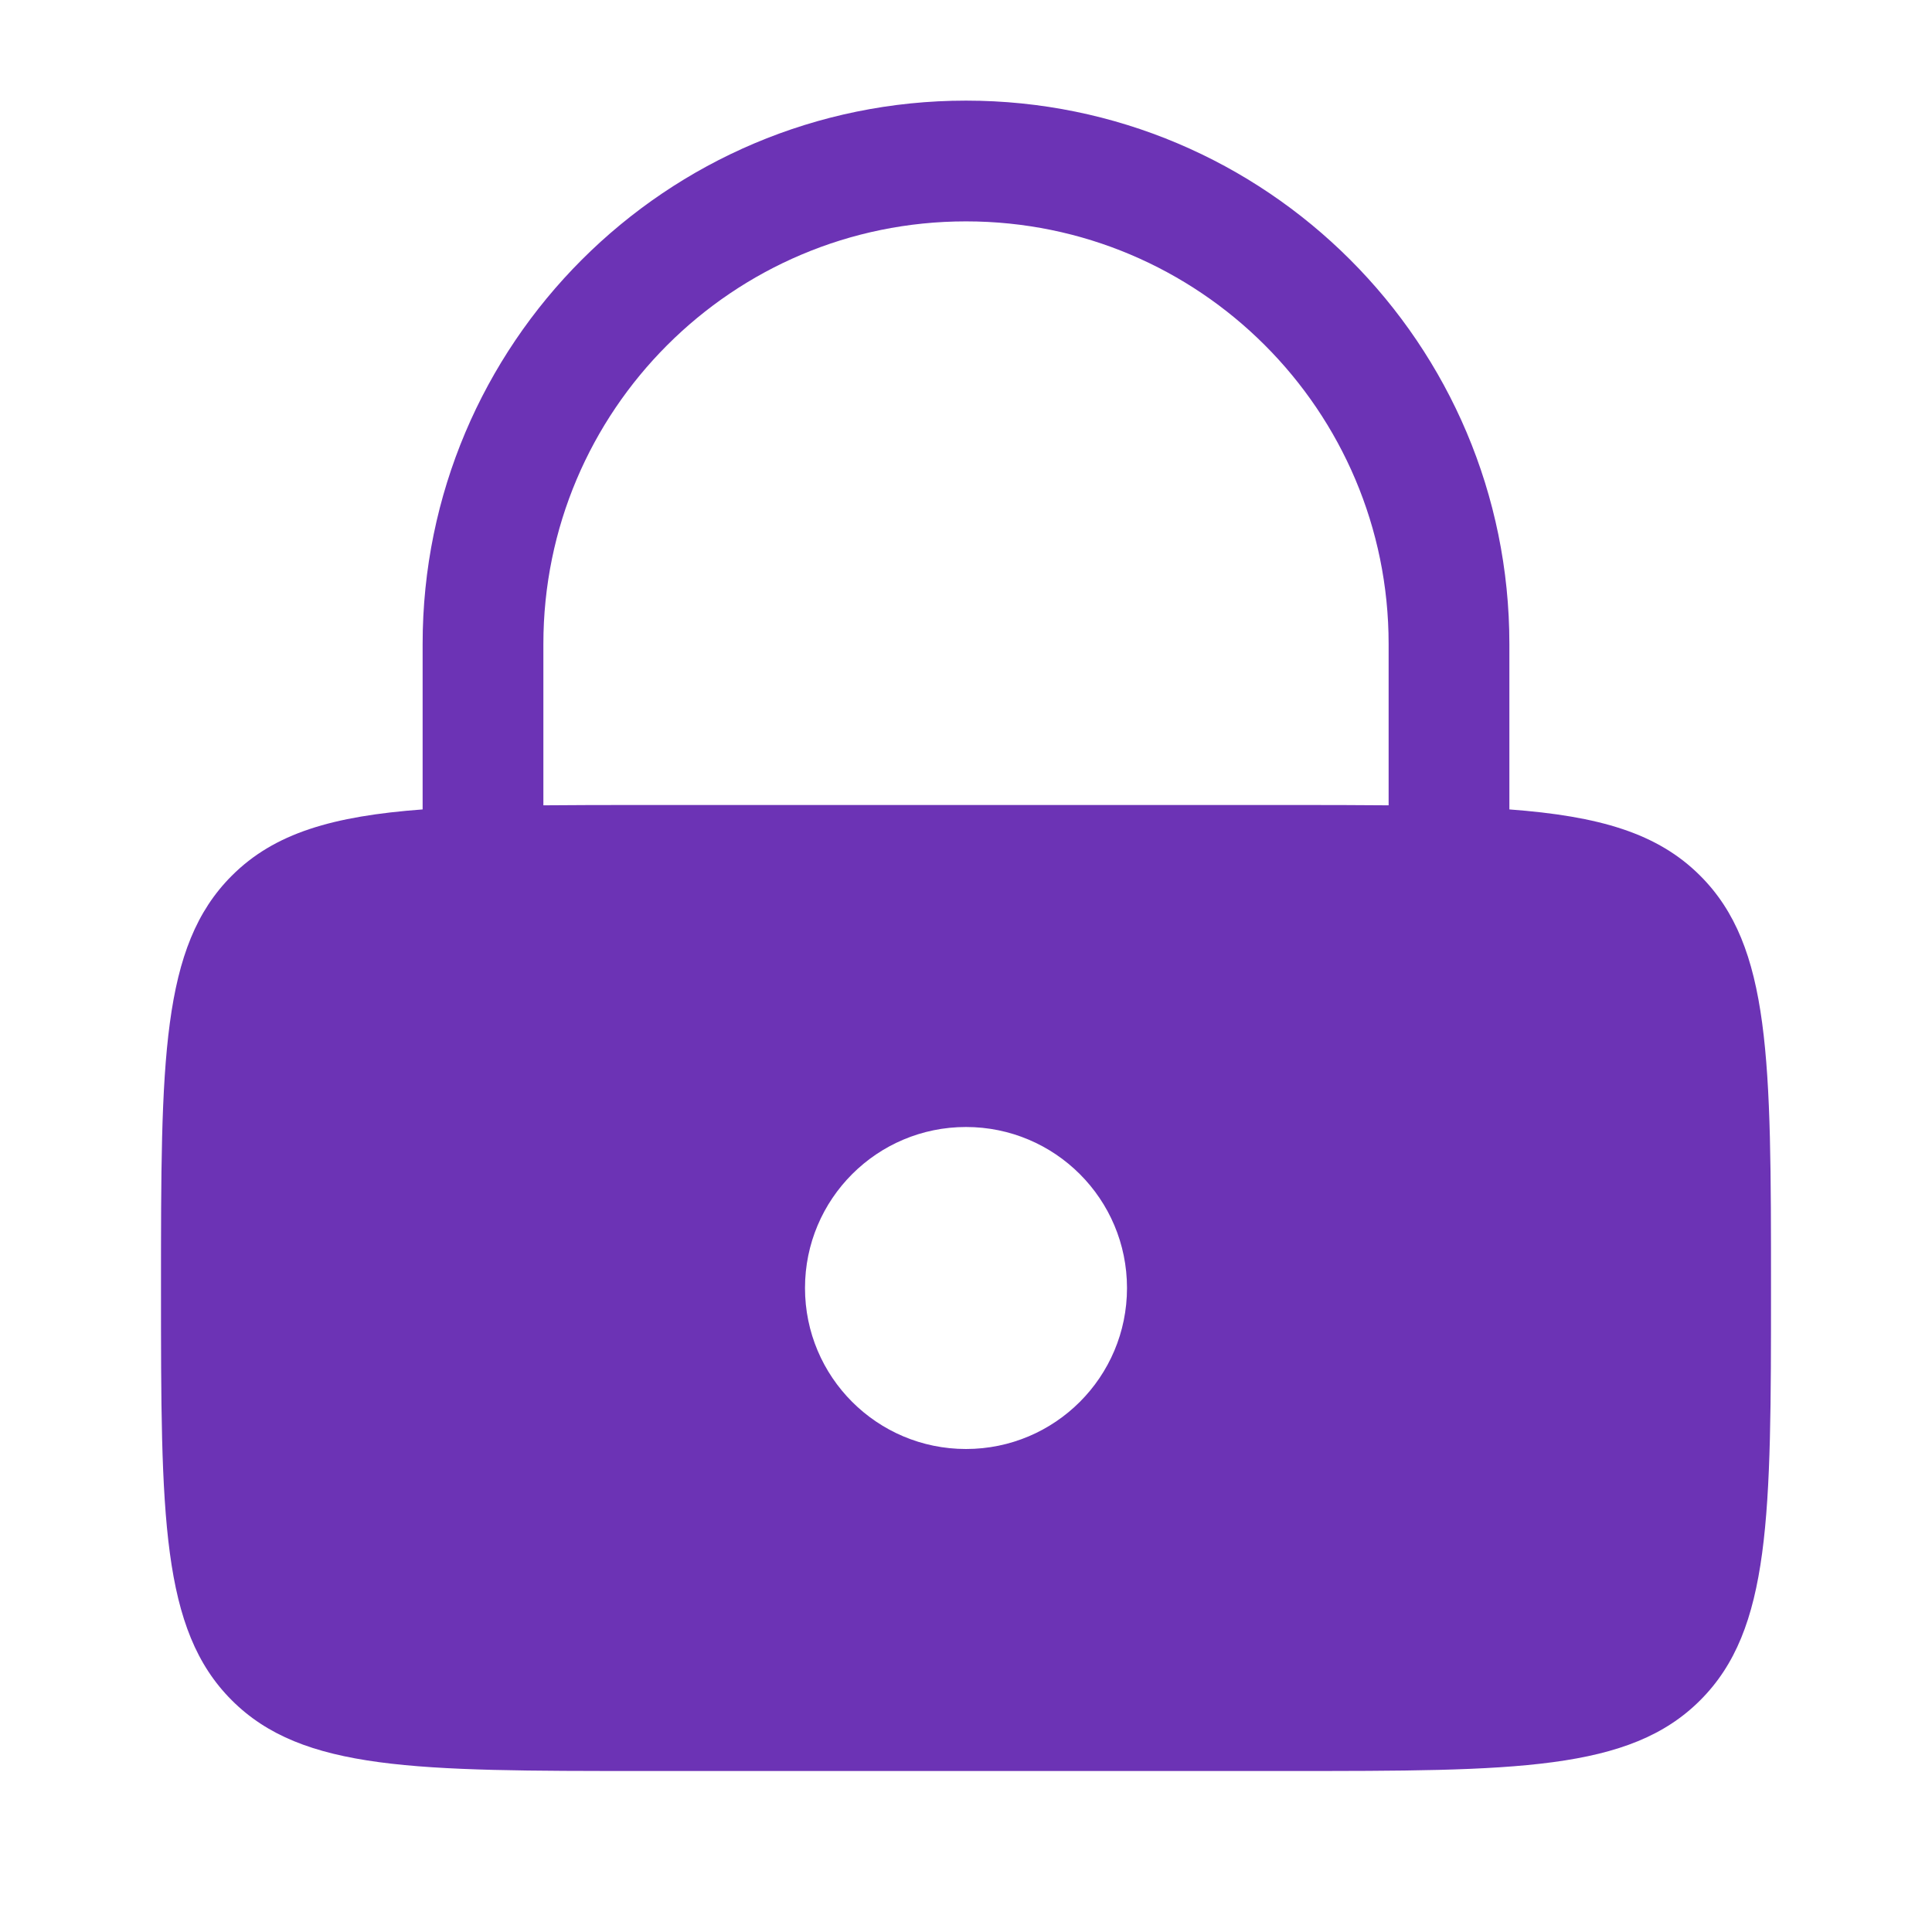
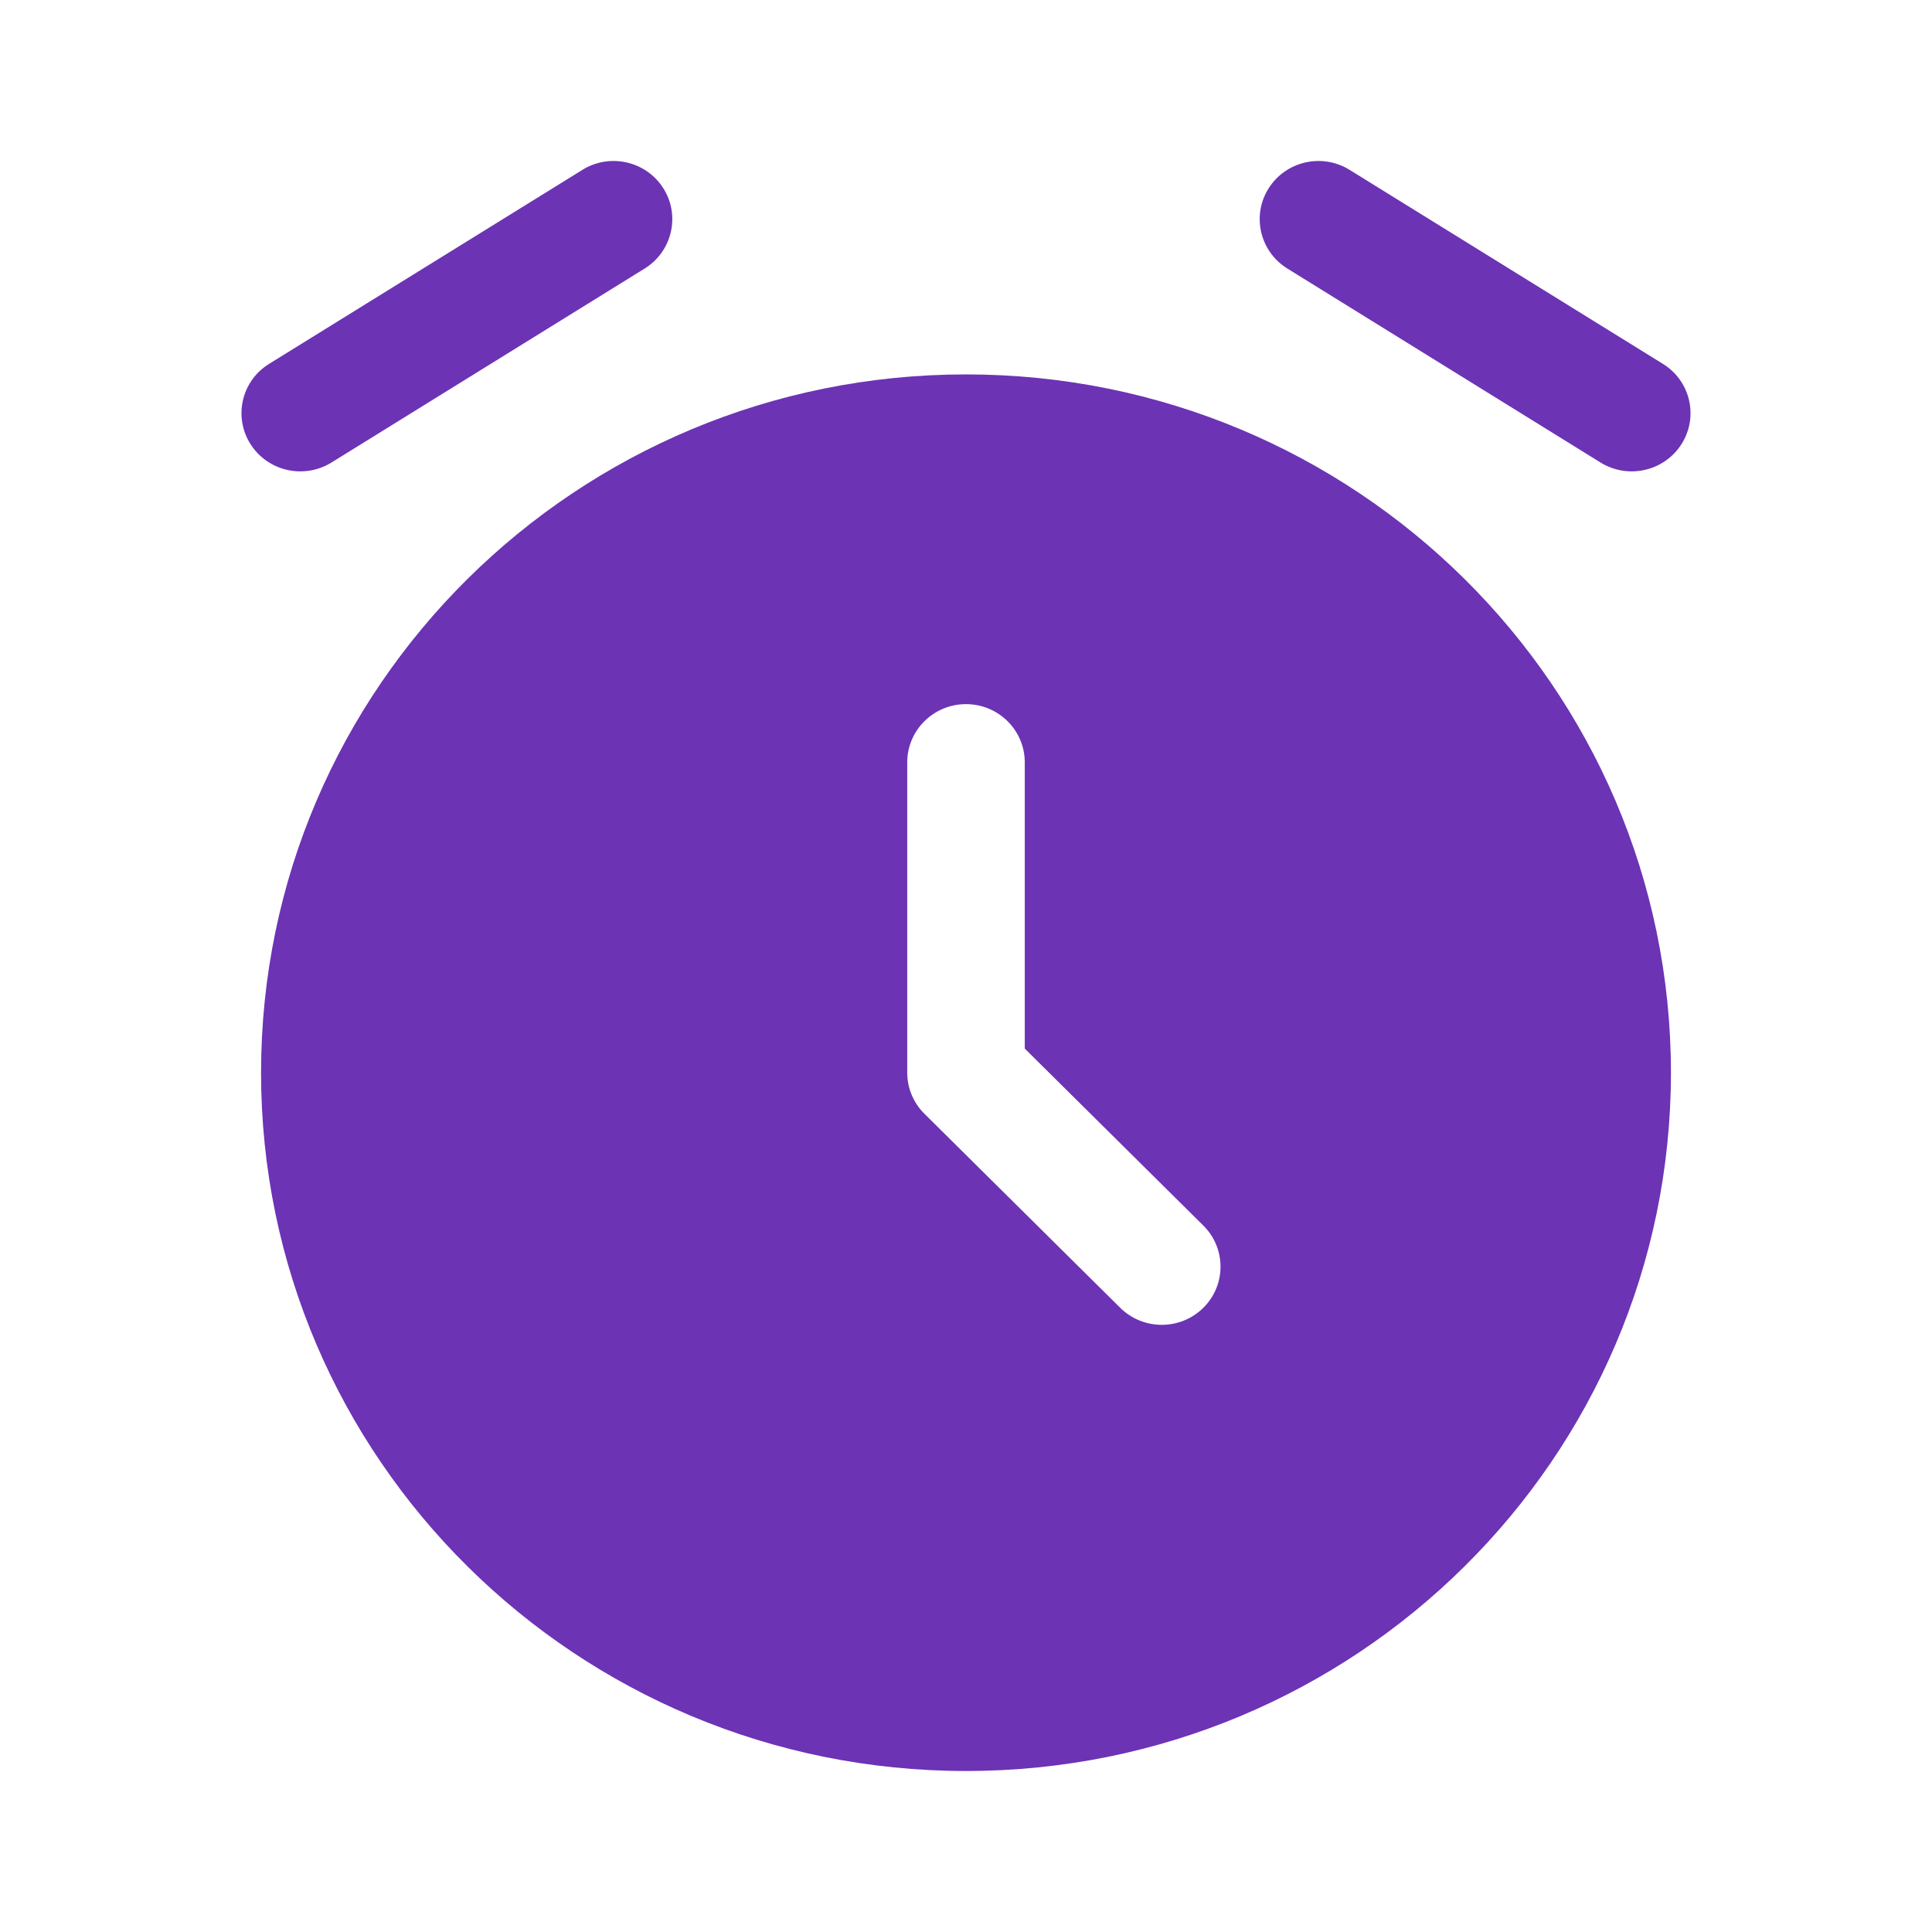
<svg xmlns="http://www.w3.org/2000/svg" width="800px" height="800px" viewBox="0 0 24 24" fill="none">
  <g id="SVGRepo_bgCarrier" stroke-width="0" />
  <g id="SVGRepo_tracerCarrier" stroke-linecap="round" stroke-linejoin="round" />
  <g id="SVGRepo_iconCarrier">
-     <path fill-rule="evenodd" clip-rule="evenodd" d="M5.25 10.055V8C5.25 4.272 8.272 1.25 12 1.25C15.728 1.25 18.75 4.272 18.75 8V10.055C19.865 10.138 20.591 10.348 21.121 10.879C22 11.757 22 13.172 22 16C22 18.828 22 20.243 21.121 21.121C20.243 22 18.828 22 16 22H8C5.172 22 3.757 22 2.879 21.121C2 20.243 2 18.828 2 16C2 13.172 2 11.757 2.879 10.879C3.409 10.348 4.135 10.138 5.25 10.055ZM6.75 8C6.75 5.101 9.101 2.75 12 2.75C14.899 2.75 17.25 5.101 17.25 8V10.004C16.867 10 16.451 10 16 10H8C7.548 10 7.133 10 6.75 10.004V8ZM14 16C14 17.105 13.105 18 12 18C10.895 18 10 17.105 10 16C10 14.895 10.895 14 12 14C13.105 14 14 14.895 14 16Z" fill="#6C33B5" />
+     <path fill-rule="evenodd" clip-rule="evenodd" d="M12 22C16.836 22 20.757 18.116 20.757 13.325C20.757 8.534 16.836 4.651 12 4.651C7.164 4.651 3.243 8.534 3.243 13.325C3.243 18.116 7.164 22 12 22ZM12 8.747C12.403 8.747 12.73 9.071 12.73 9.47V13.026L14.948 15.224C15.233 15.506 15.233 15.964 14.948 16.246C14.663 16.528 14.201 16.528 13.916 16.246L11.484 13.836C11.347 13.701 11.27 13.517 11.27 13.325V9.47C11.27 9.071 11.597 8.747 12 8.747Z" fill="#6C33B5" />
+     <path fill-rule="evenodd" clip-rule="evenodd" d="M8.241 2.34C8.454 2.678 8.35 3.124 8.008 3.336L4.117 5.746C3.775 5.957 3.325 5.854 3.111 5.516C2.897 5.177 3.001 4.731 3.343 4.52L7.235 2.11C7.577 1.898 8.027 2.001 8.241 2.34Z" fill="#6C33B5" />
+     <path fill-rule="evenodd" clip-rule="evenodd" d="M15.759 2.34C15.973 2.001 16.423 1.898 16.765 2.11L20.657 4.52C20.999 4.731 21.103 5.177 20.889 5.516C20.675 5.854 20.225 5.957 19.883 5.746L15.992 3.336C15.65 3.124 15.546 2.678 15.759 2.34Z" fill="#6C33B5" />
  </g>
</svg>
